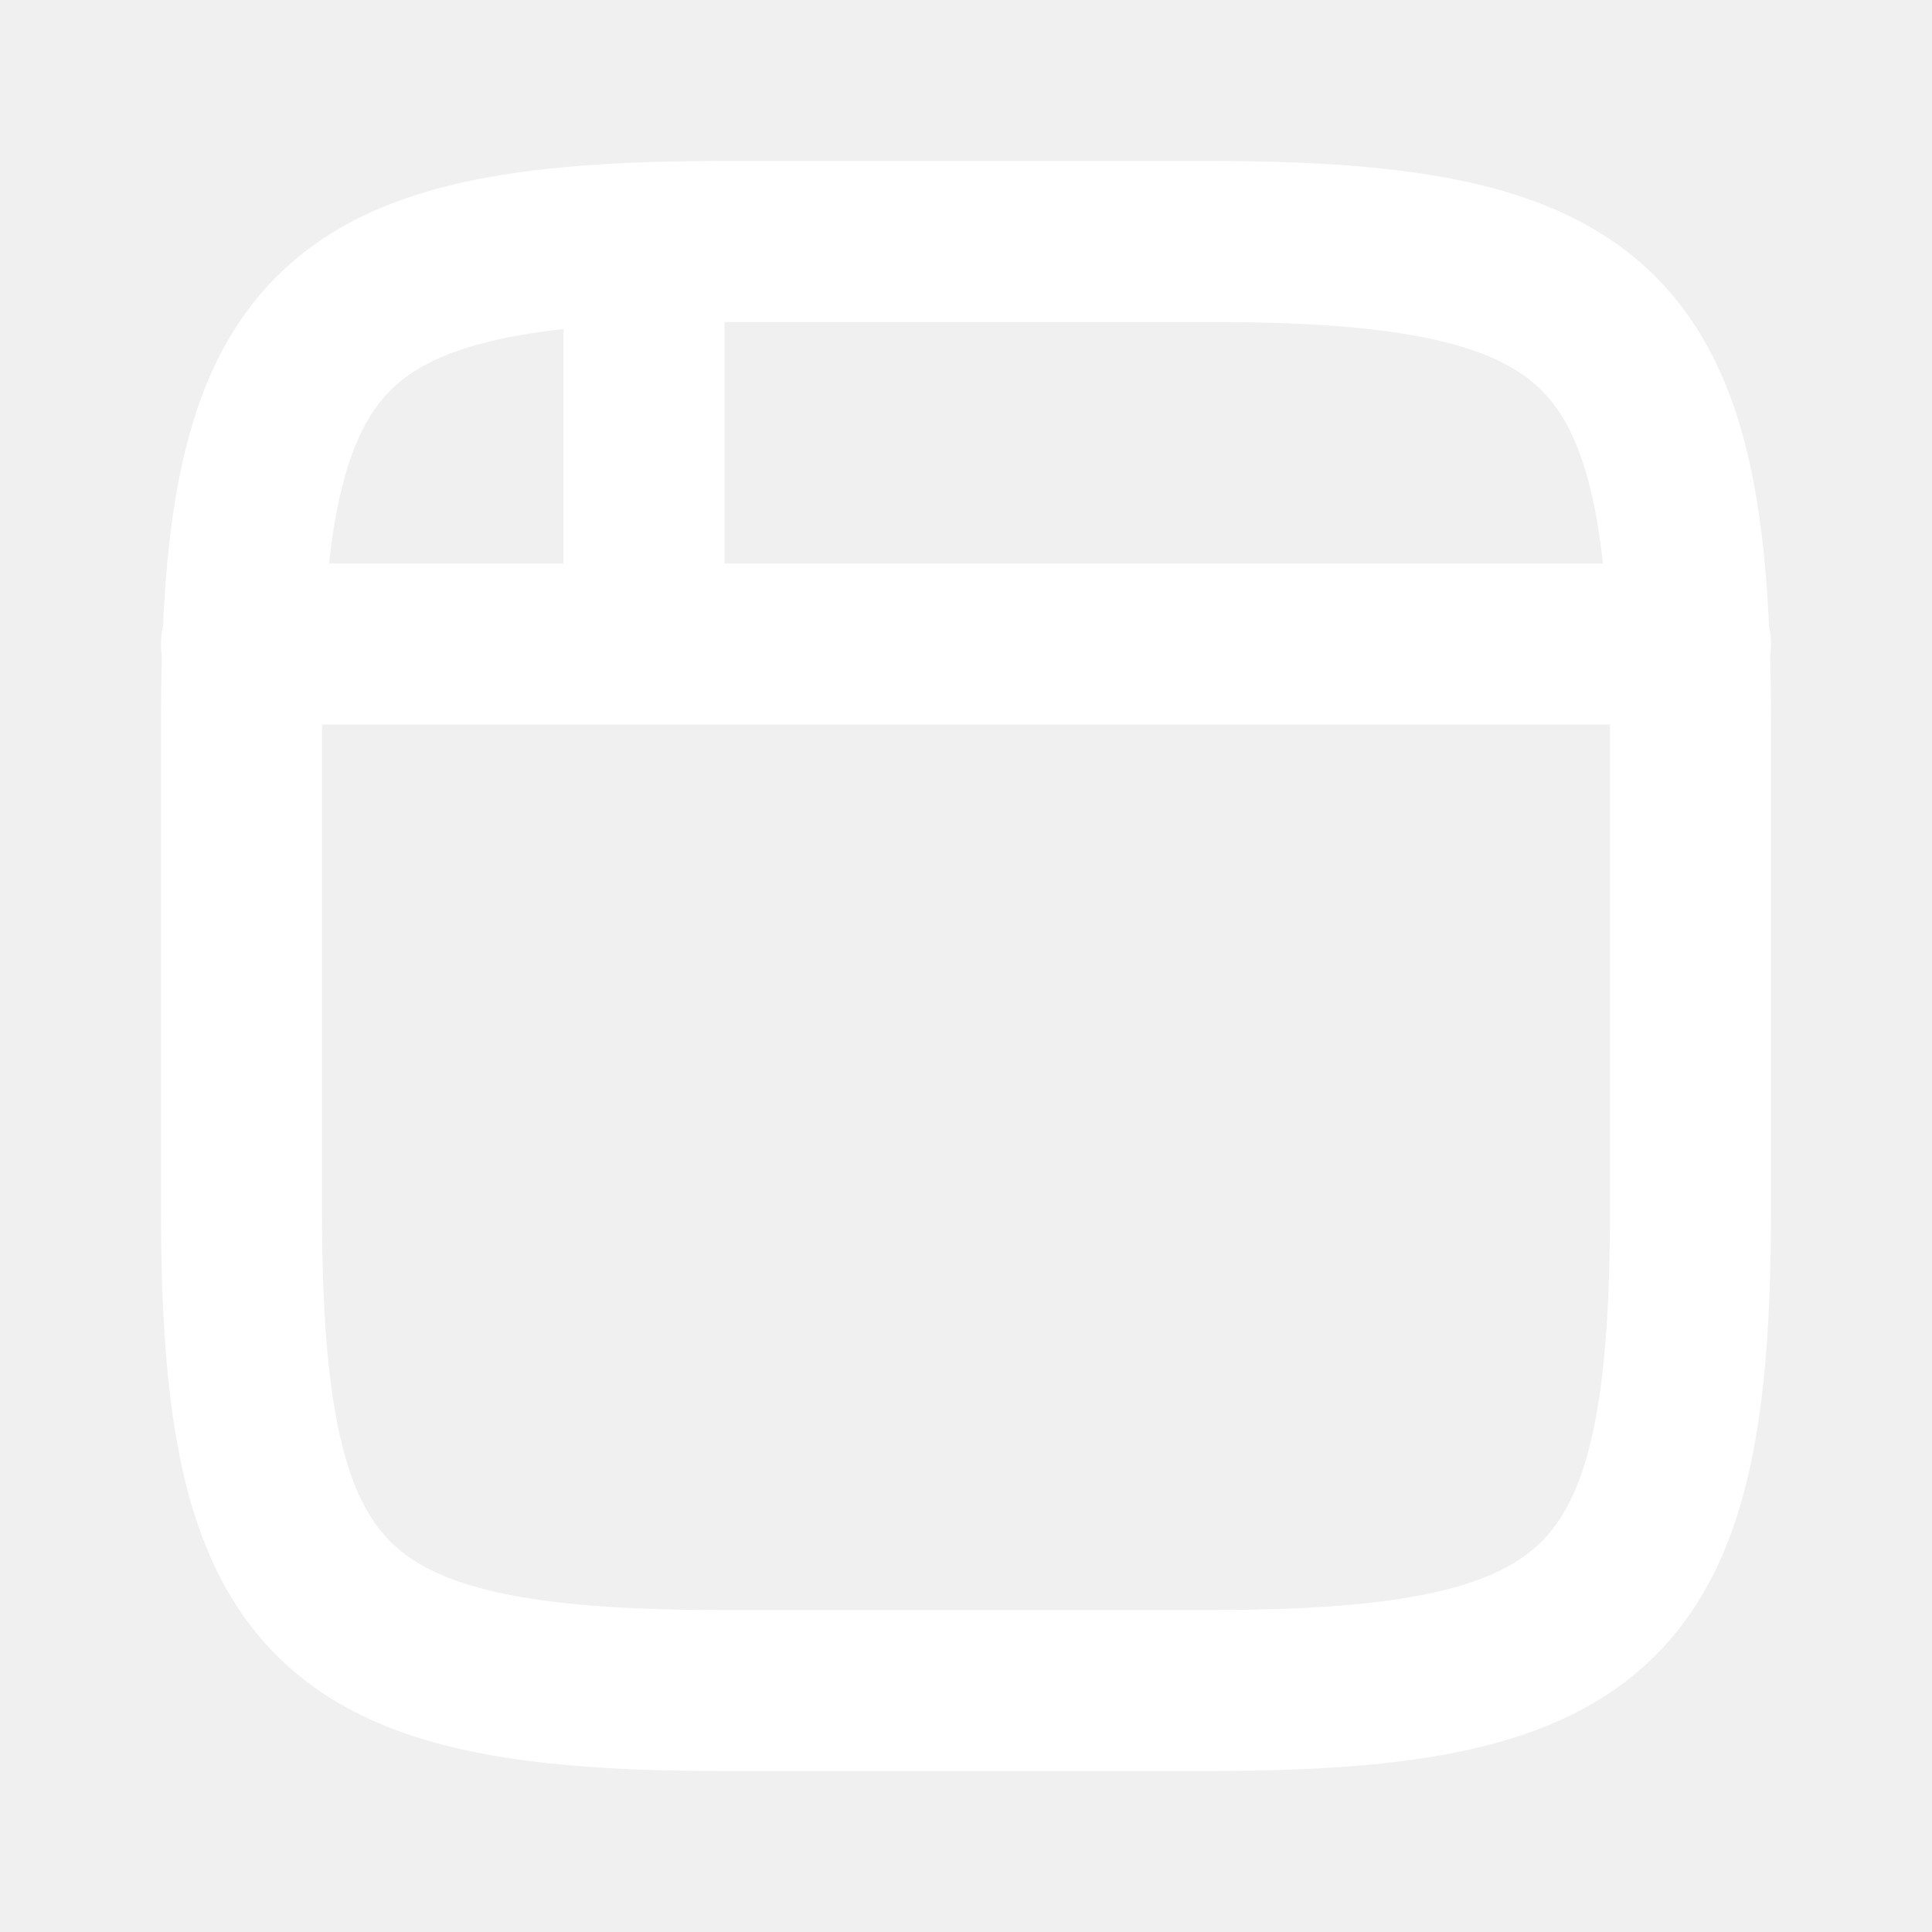
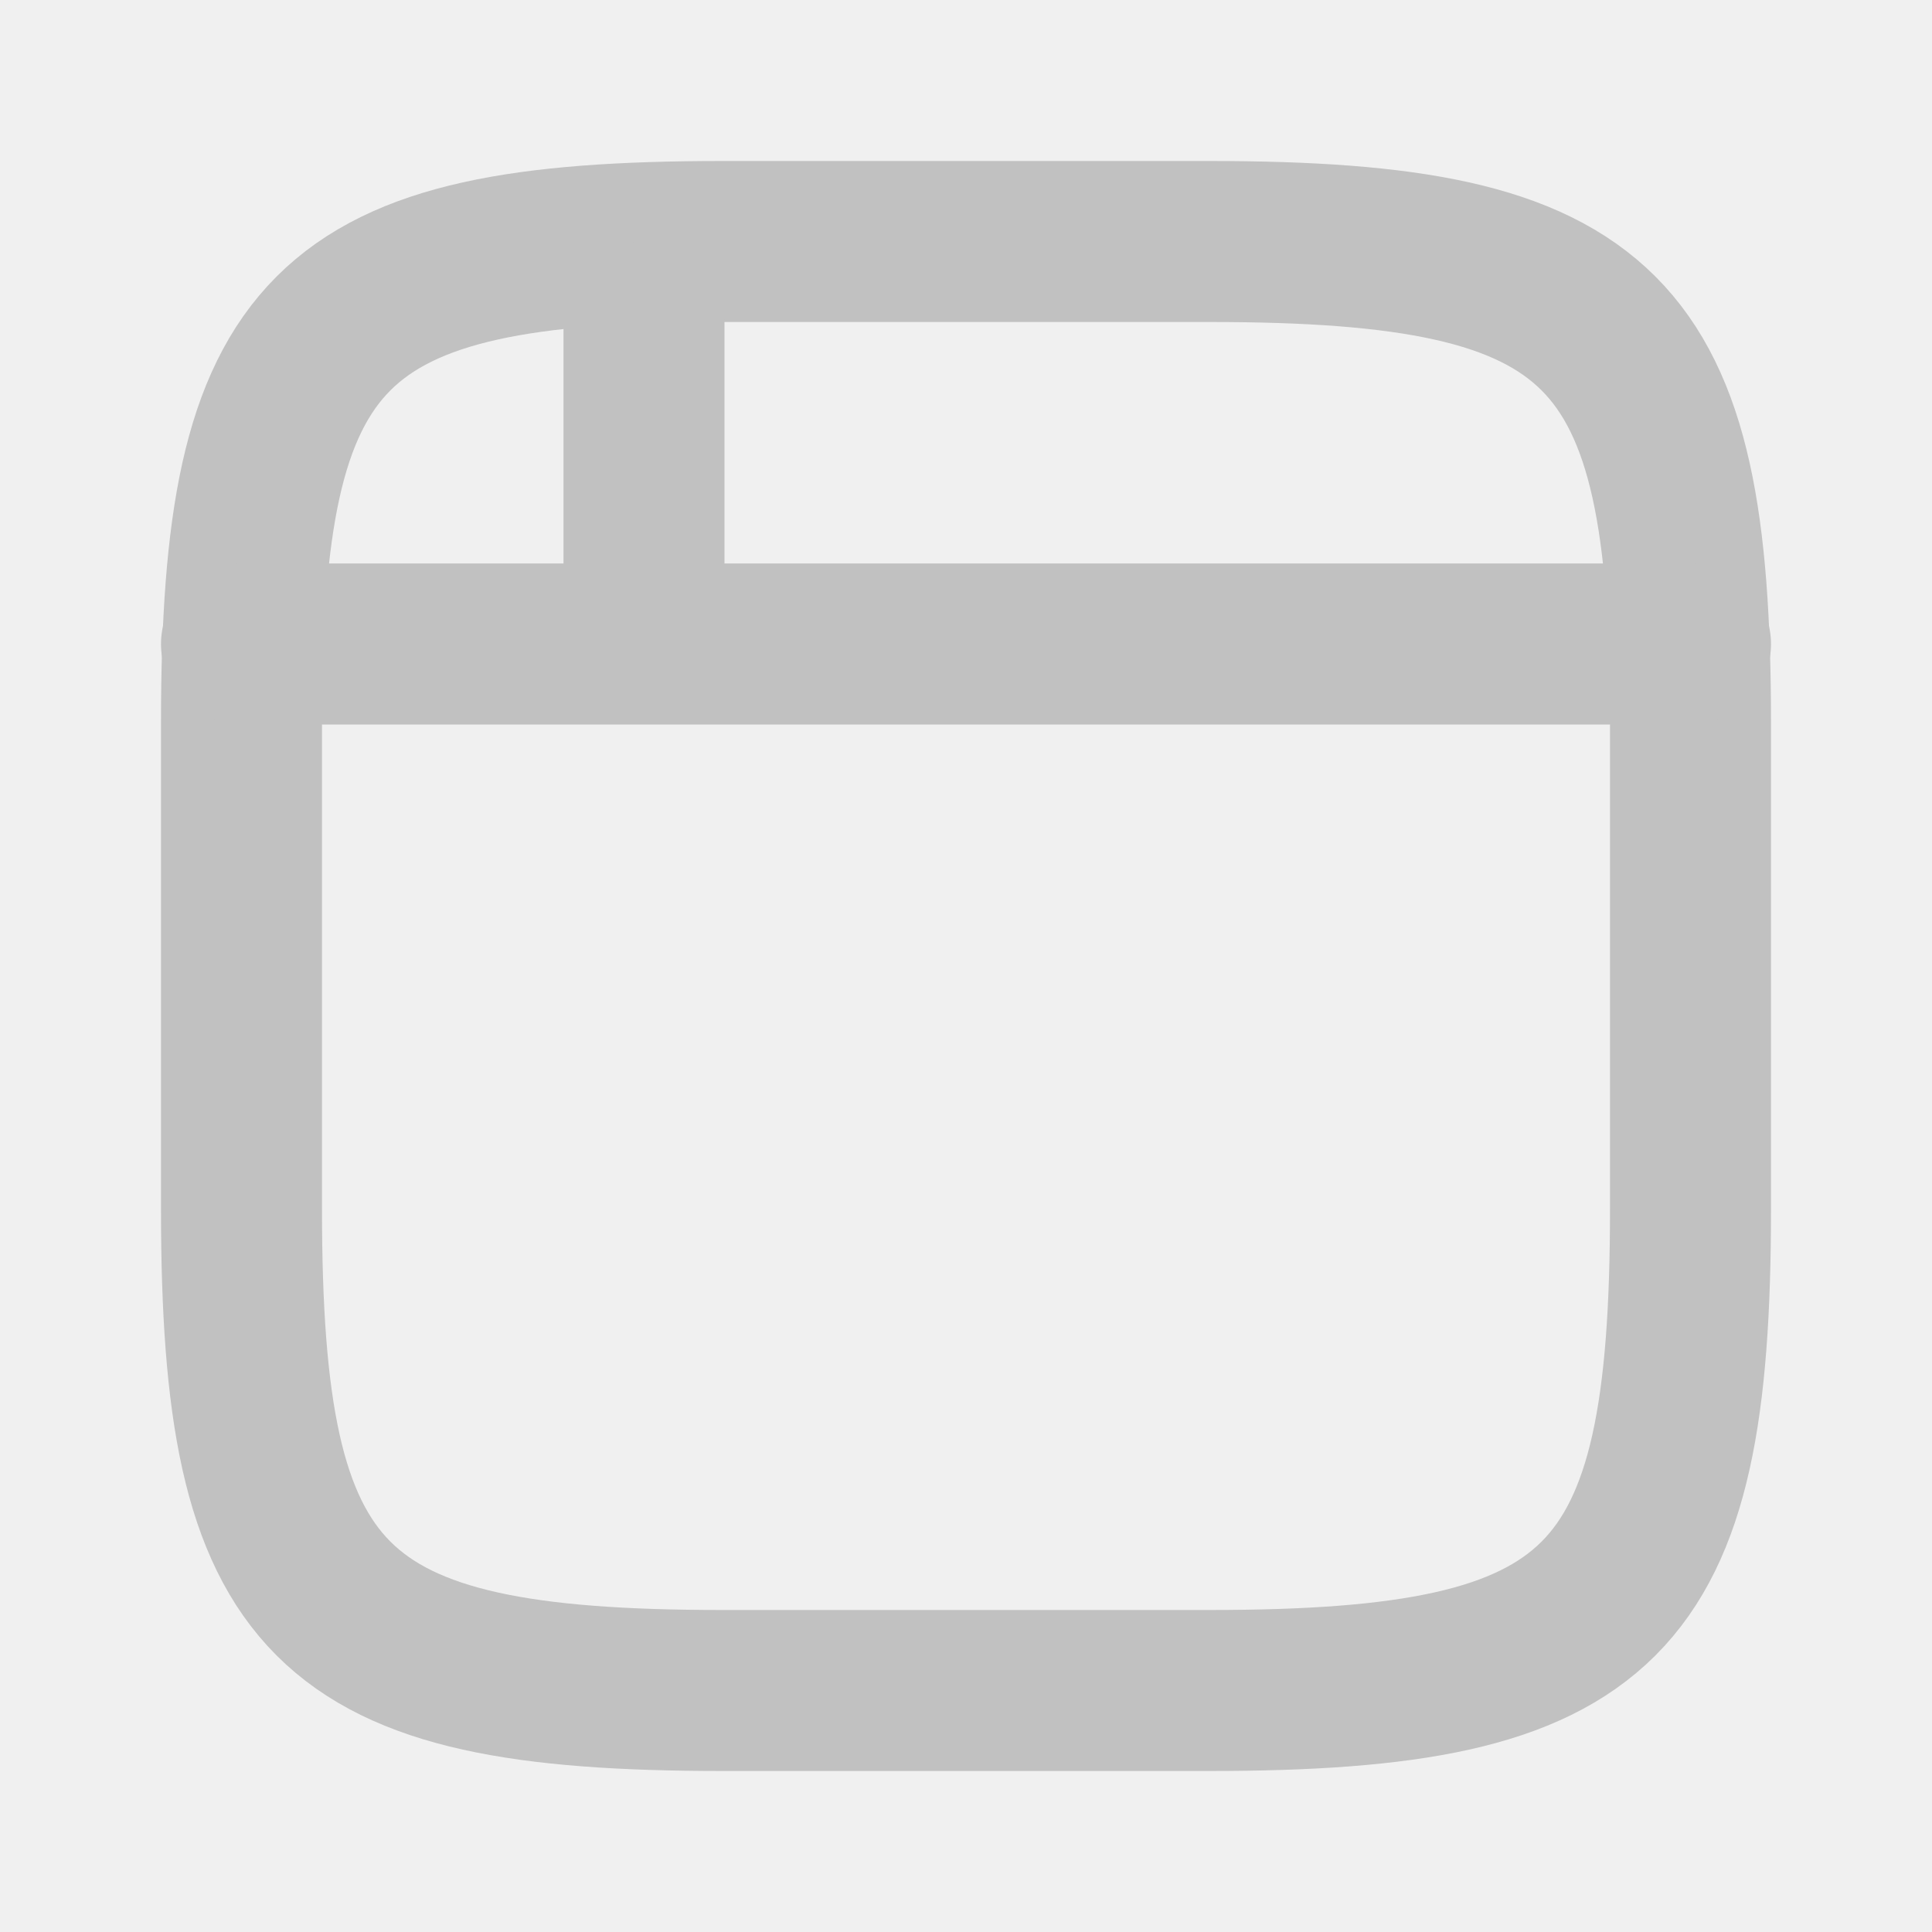
<svg xmlns="http://www.w3.org/2000/svg" fill="none" viewBox="0 0 24 24" width="288" height="288">
-   <path stroke="#ffffff" stroke-width="2" d="M3 8.976C3 4.055 4.055 3 8.976 3H15.024C19.945 3 21 4.055 21 8.976V15.024C21 19.945 19.945 21 15.024 21H8.976C4.055 21 3 19.945 3 15.024V8.976Z" class="colorStroke323232 svgStroke" />
-   <path stroke="#ffffff" stroke-linecap="round" stroke-linejoin="round" stroke-width="2" d="M21 8L3 8M8 8L8 4" class="colorStroke323232 svgStroke" />
+   <path stroke="#c1c1c1" stroke-width="2" d="M3 8.976C3 4.055 4.055 3 8.976 3H15.024C19.945 3 21 4.055 21 8.976V15.024C21 19.945 19.945 21 15.024 21H8.976C4.055 21 3 19.945 3 15.024V8.976Z" class="colorStroke323232 svgStroke colorStrokefff" />
+   <path stroke="#c1c1c1" stroke-linecap="round" stroke-linejoin="round" stroke-width="2" d="M21 8L3 8M8 8L8 4" class="colorStroke323232 svgStroke colorStrokefff" />
</svg>
